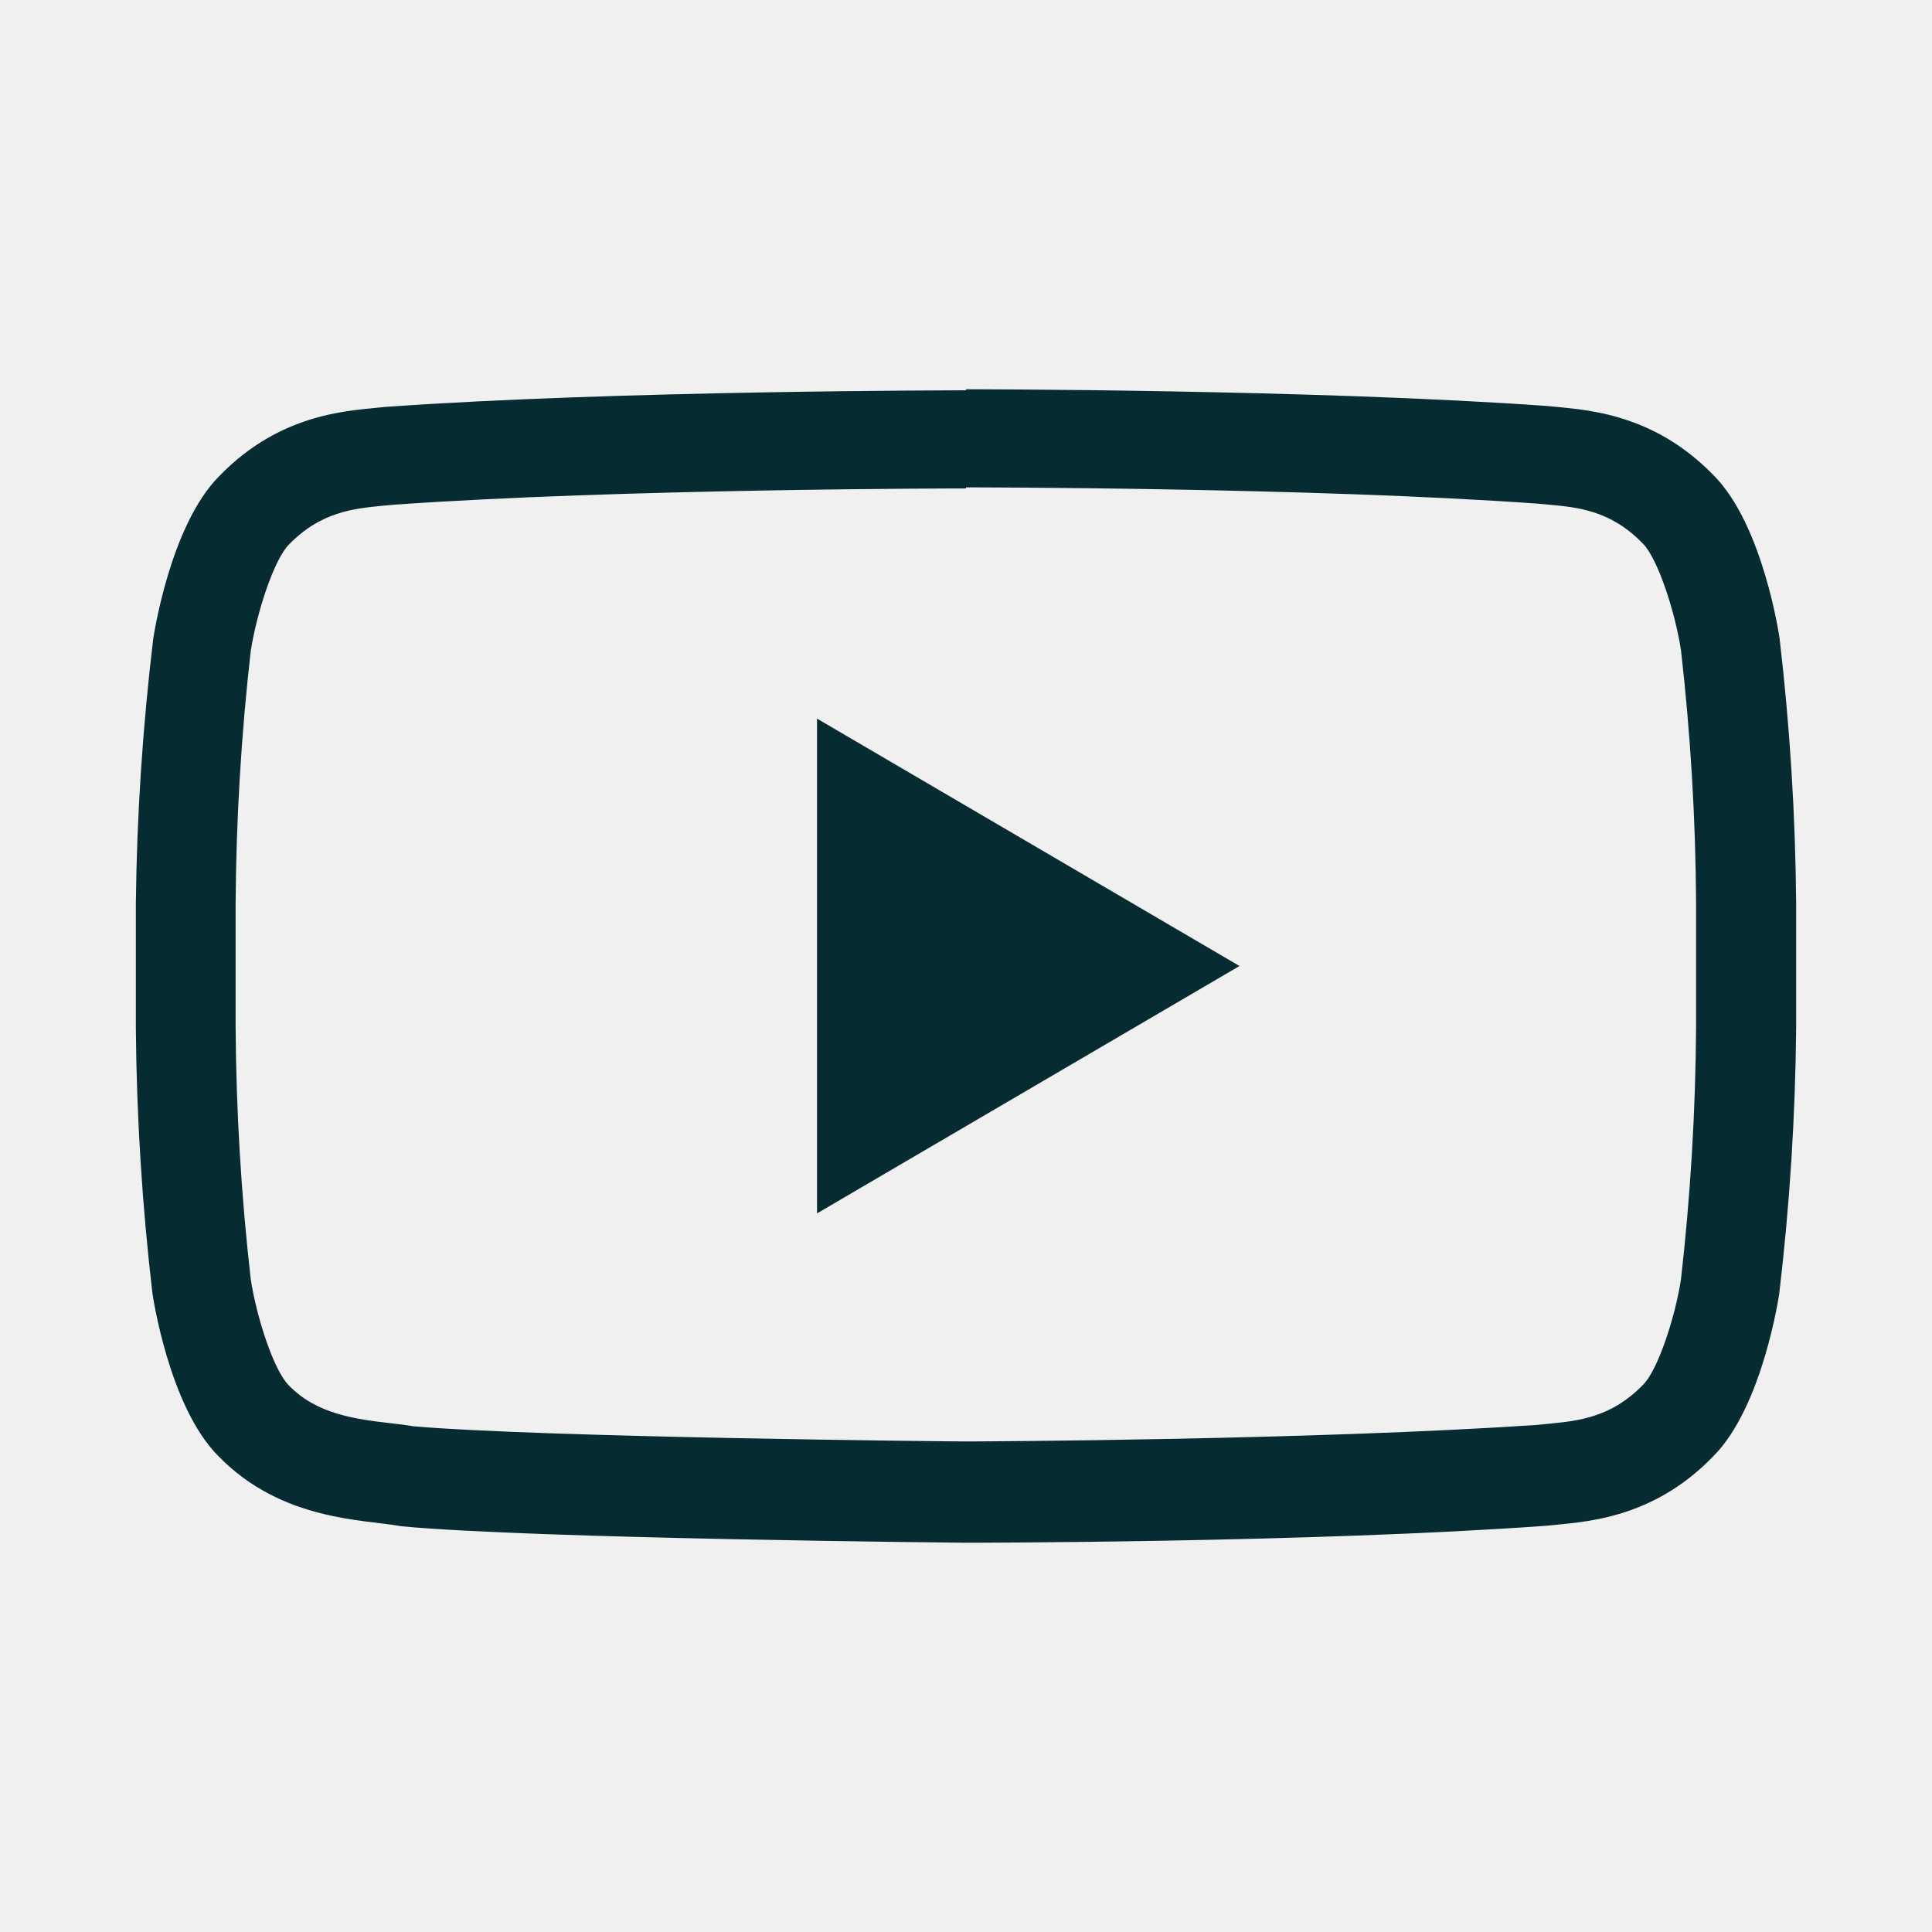
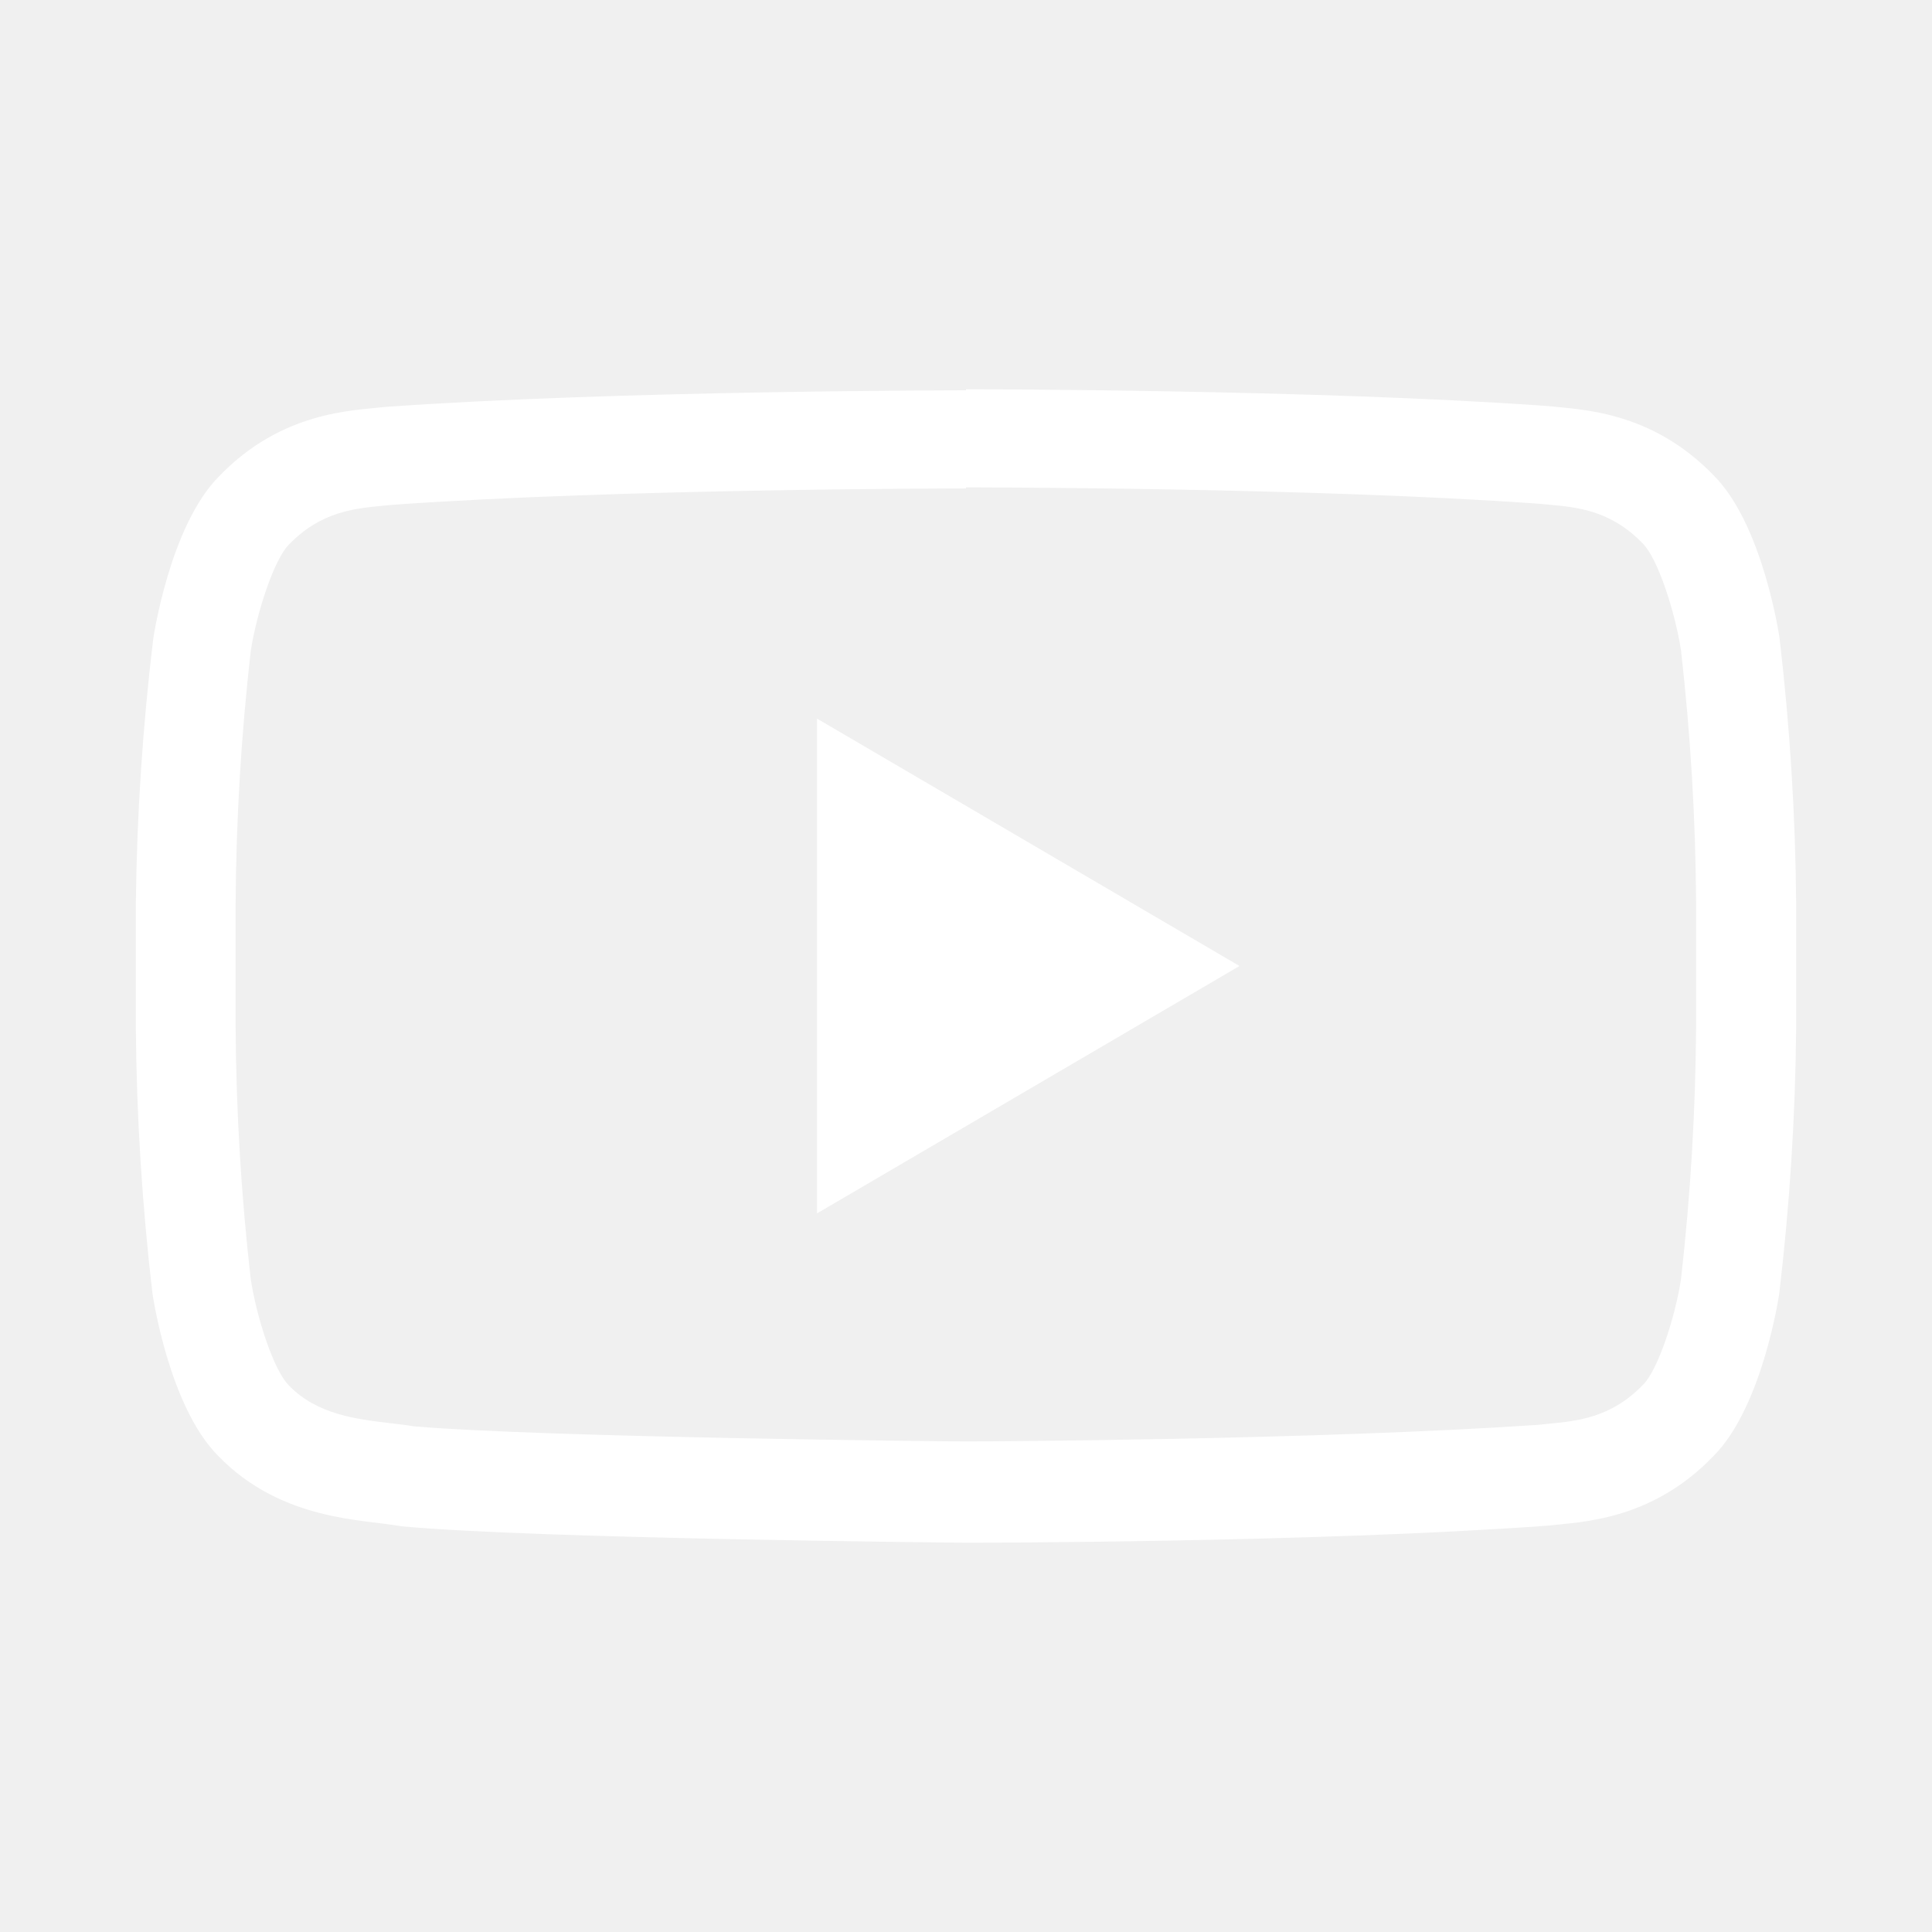
<svg xmlns="http://www.w3.org/2000/svg" data-name="Layer 1" id="Layer_1" viewBox="0 0 128 128">
  <defs>
-     <style>.cls-1{fill:#062b31;}</style>
+     <style>.cls-1{fill:white;}</style>
  </defs>
  <path class="cls-1" d="M64,32.29c.23,0,22.92,0,37.9,1.08l.66.06c2,.18,4.16.39,6.28,2.58l0,0,0,0c1,1,2.14,4.54,2.53,7.07a156,156,0,0,1,1,16.71v8.24a156.82,156.82,0,0,1-1,16.72c-.37,2.47-1.54,6.06-2.52,7l0,0,0,0c-2.11,2.18-4.32,2.39-6.27,2.58l-.68.07c-14.72,1-36.89,1.1-37.89,1.1-1.15,0-28-.27-36.57-1-.51-.08-1-.15-1.58-.21-2.28-.27-4.87-.58-6.73-2.51l0,0,0,0c-1-1-2.14-4.53-2.52-7.05a156,156,0,0,1-1-16.71V59.86a156.79,156.79,0,0,1,1-16.71c.39-2.55,1.55-6.09,2.53-7.07l0,0,0,0c2.12-2.19,4.33-2.39,6.28-2.58l.66-.06c15-1.07,37.67-1.08,37.89-1.08H64m0-6.5H64s-23.09,0-38.48,1.1c-2.15.25-6.83.27-11,4.59-3.29,3.3-4.37,10.79-4.37,10.79A162.25,162.25,0,0,0,9,59.86V68.1a162.19,162.19,0,0,0,1.1,17.59s1.07,7.49,4.37,10.78c4.19,4.32,9.68,4.19,12.13,4.65,8.8.83,37.4,1.09,37.4,1.09s23.11,0,38.51-1.13c2.15-.25,6.84-.28,11-4.6,3.29-3.29,4.37-10.78,4.37-10.78A162.26,162.26,0,0,0,119,68.11V59.87a162.27,162.27,0,0,0-1.1-17.59s-1.07-7.49-4.37-10.79c-4.18-4.32-8.87-4.35-11-4.59C87.11,25.79,64,25.79,64,25.79Z" />
  <polygon class="cls-1" points="54.13 47.61 54.13 80.39 82.12 64 54.13 47.61" />
</svg>
